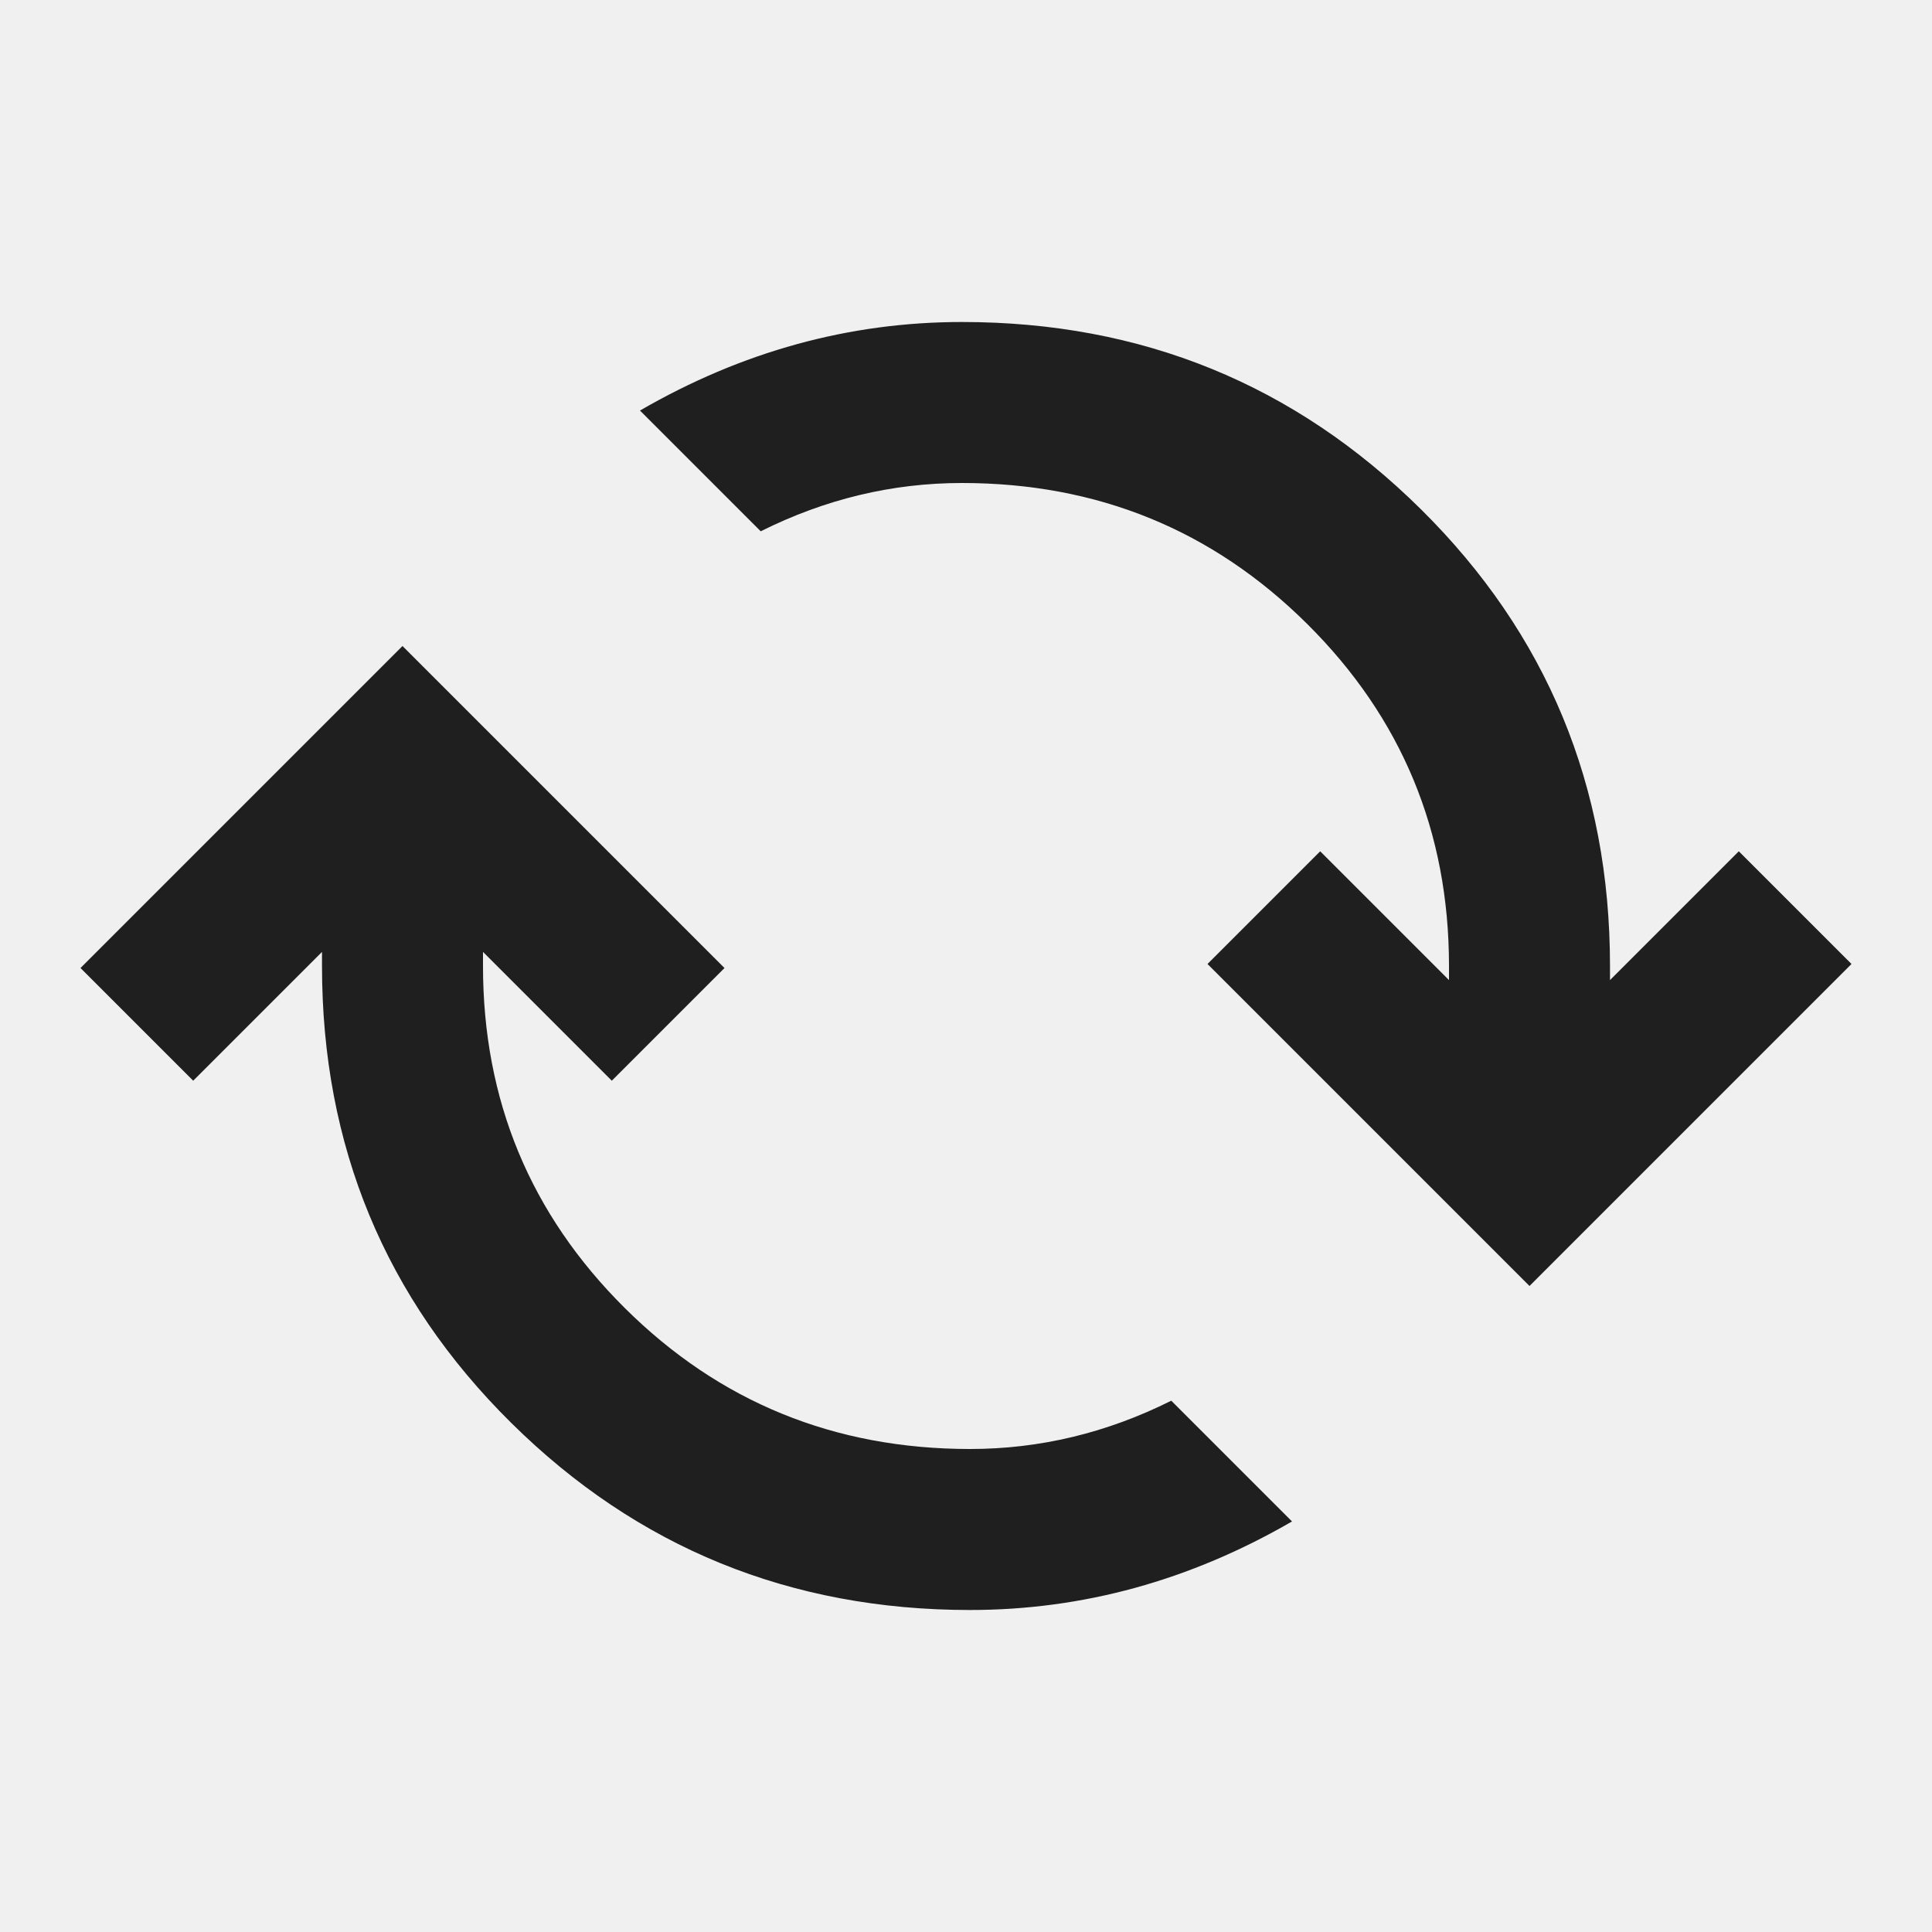
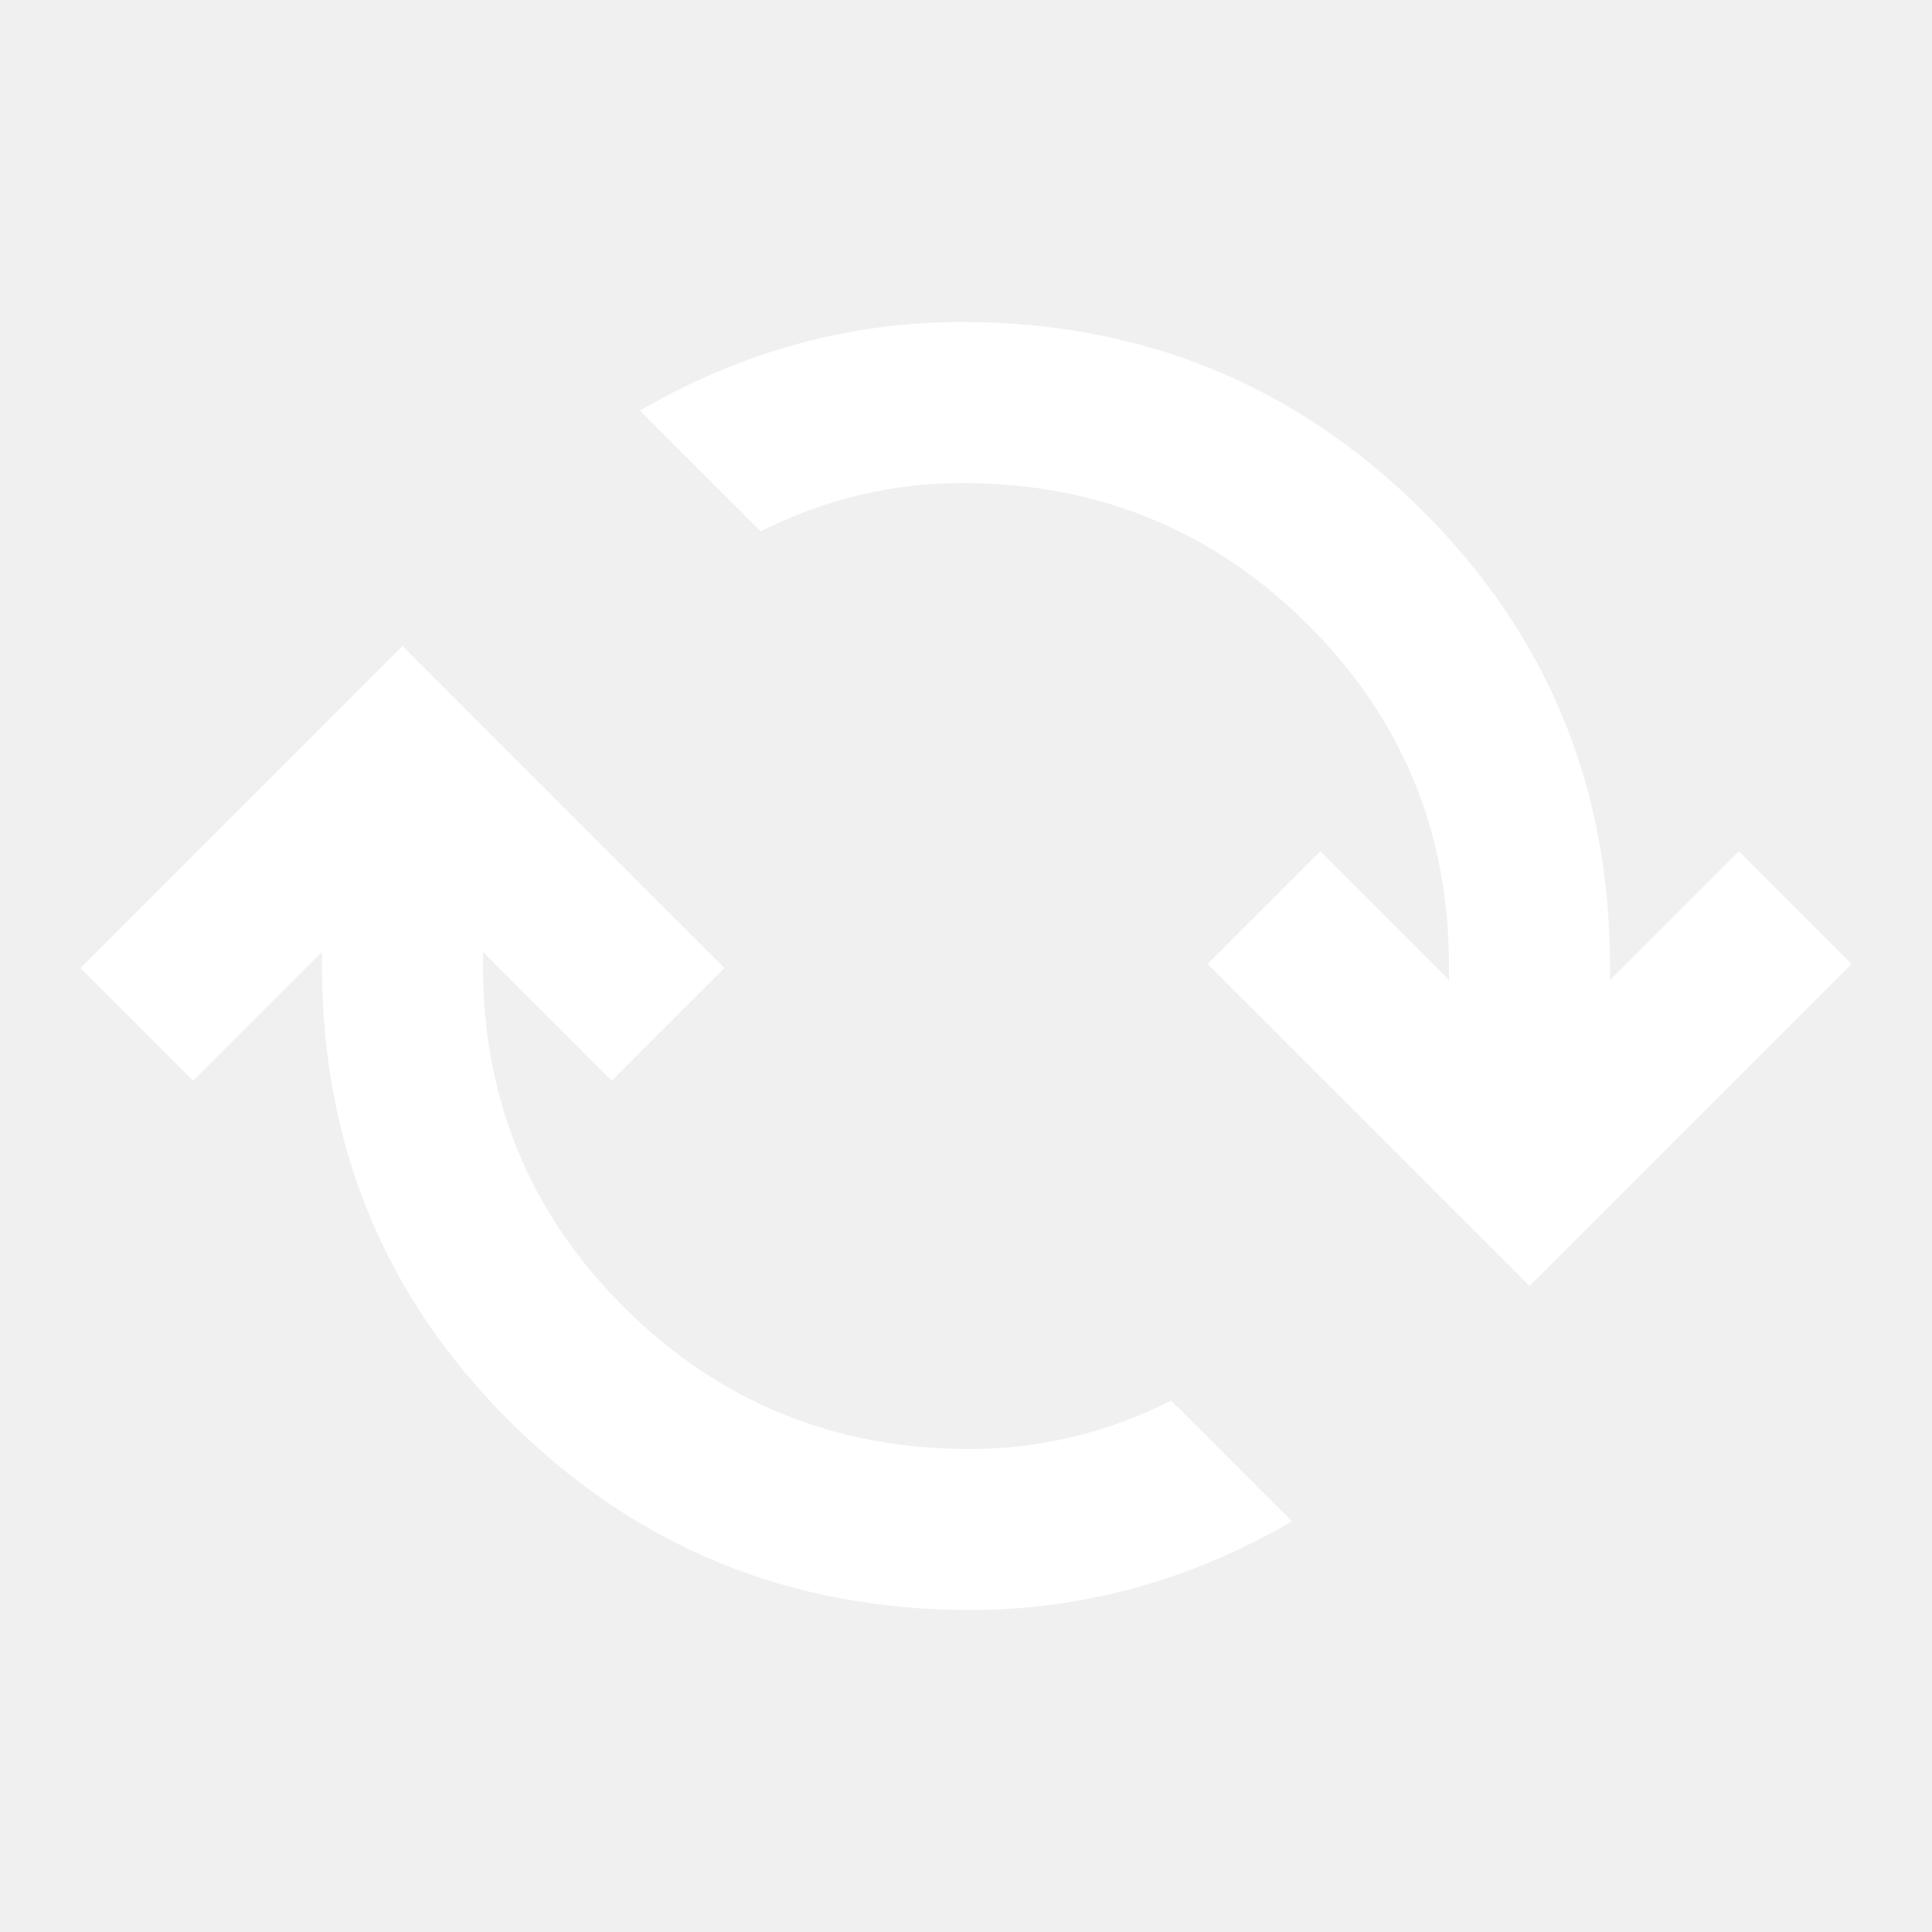
- <svg xmlns="http://www.w3.org/2000/svg" height="24px" viewBox="0 -960 960 960" width="24px" fill="#1f1f1f">
+ <svg xmlns="http://www.w3.org/2000/svg" height="24px" viewBox="0 -960 960 960" width="24px" fill="#ffffff">
  <path d="M482-160q-134 0-228-93t-94-227v-7l-64 64-56-56 160-160 160 160-56 56-64-64v7q0 100 70.5 170T482-240q26 0 51-6t49-18l60 60q-38 22-78 33t-82 11Zm278-161L600-481l56-56 64 64v-7q0-100-70.5-170T478-720q-26 0-51 6t-49 18l-60-60q38-22 78-33t82-11q134 0 228 93t94 227v7l64-64 56 56-160 160Z" />
</svg>
